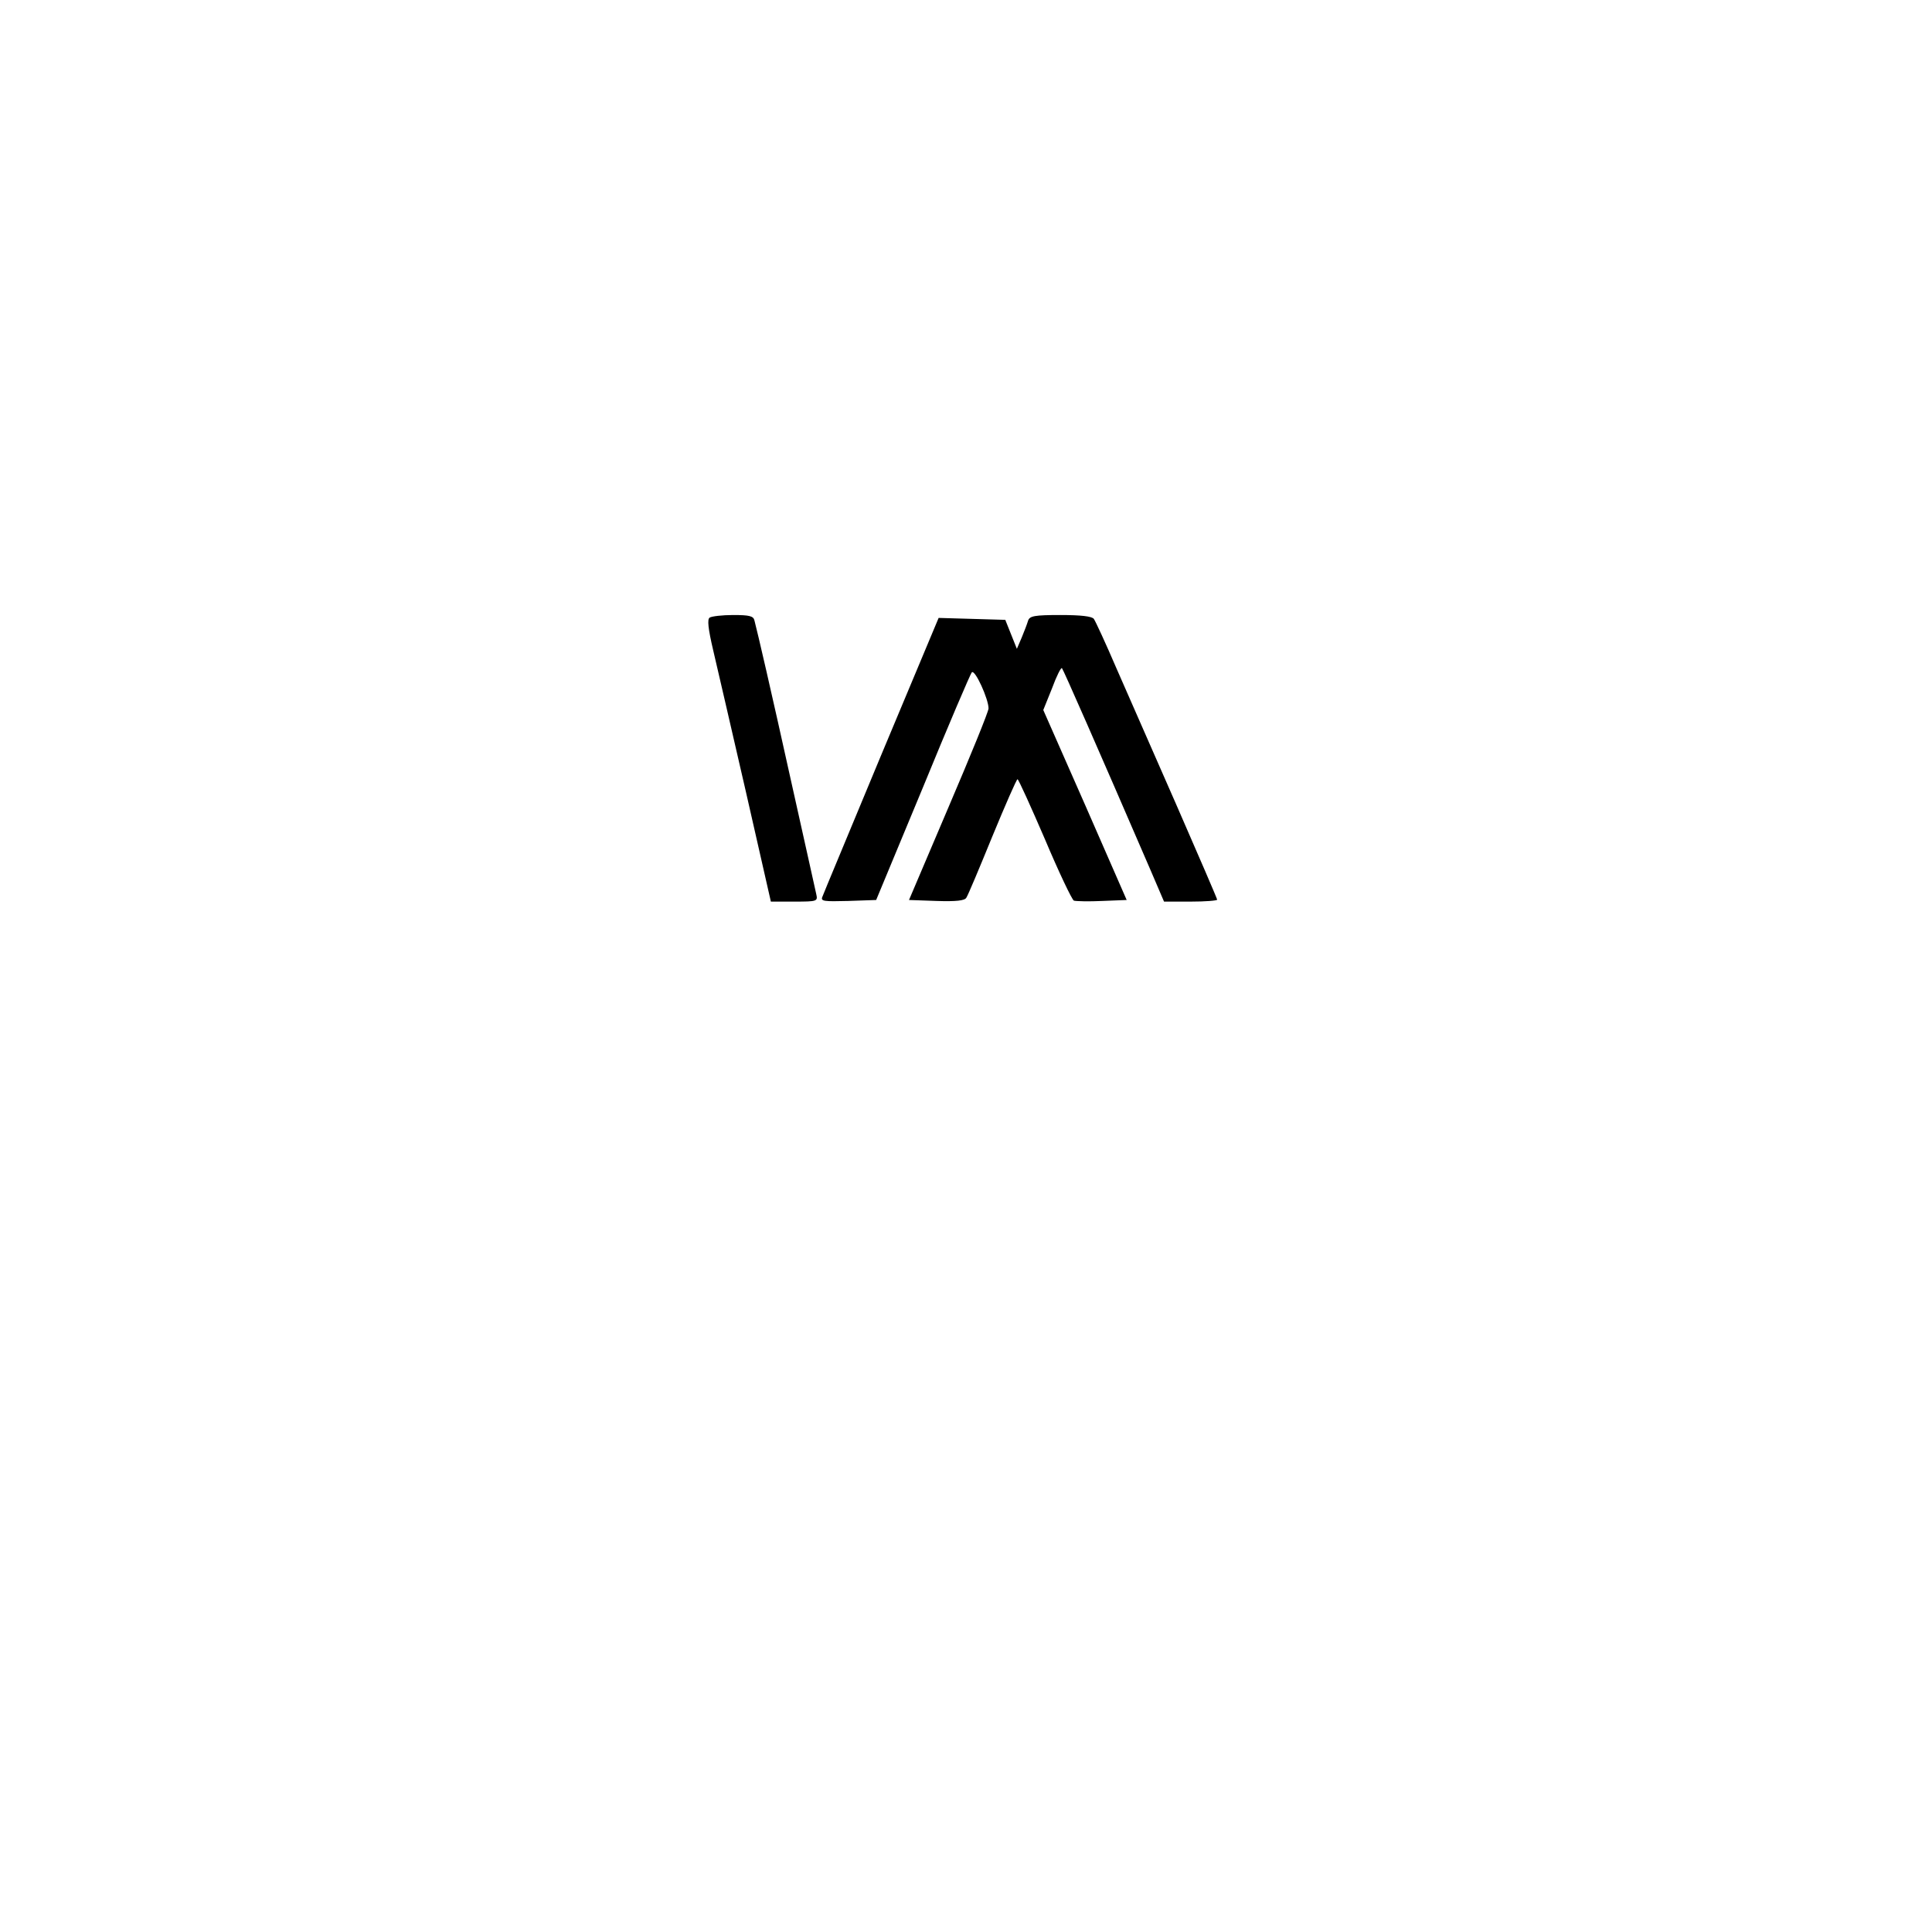
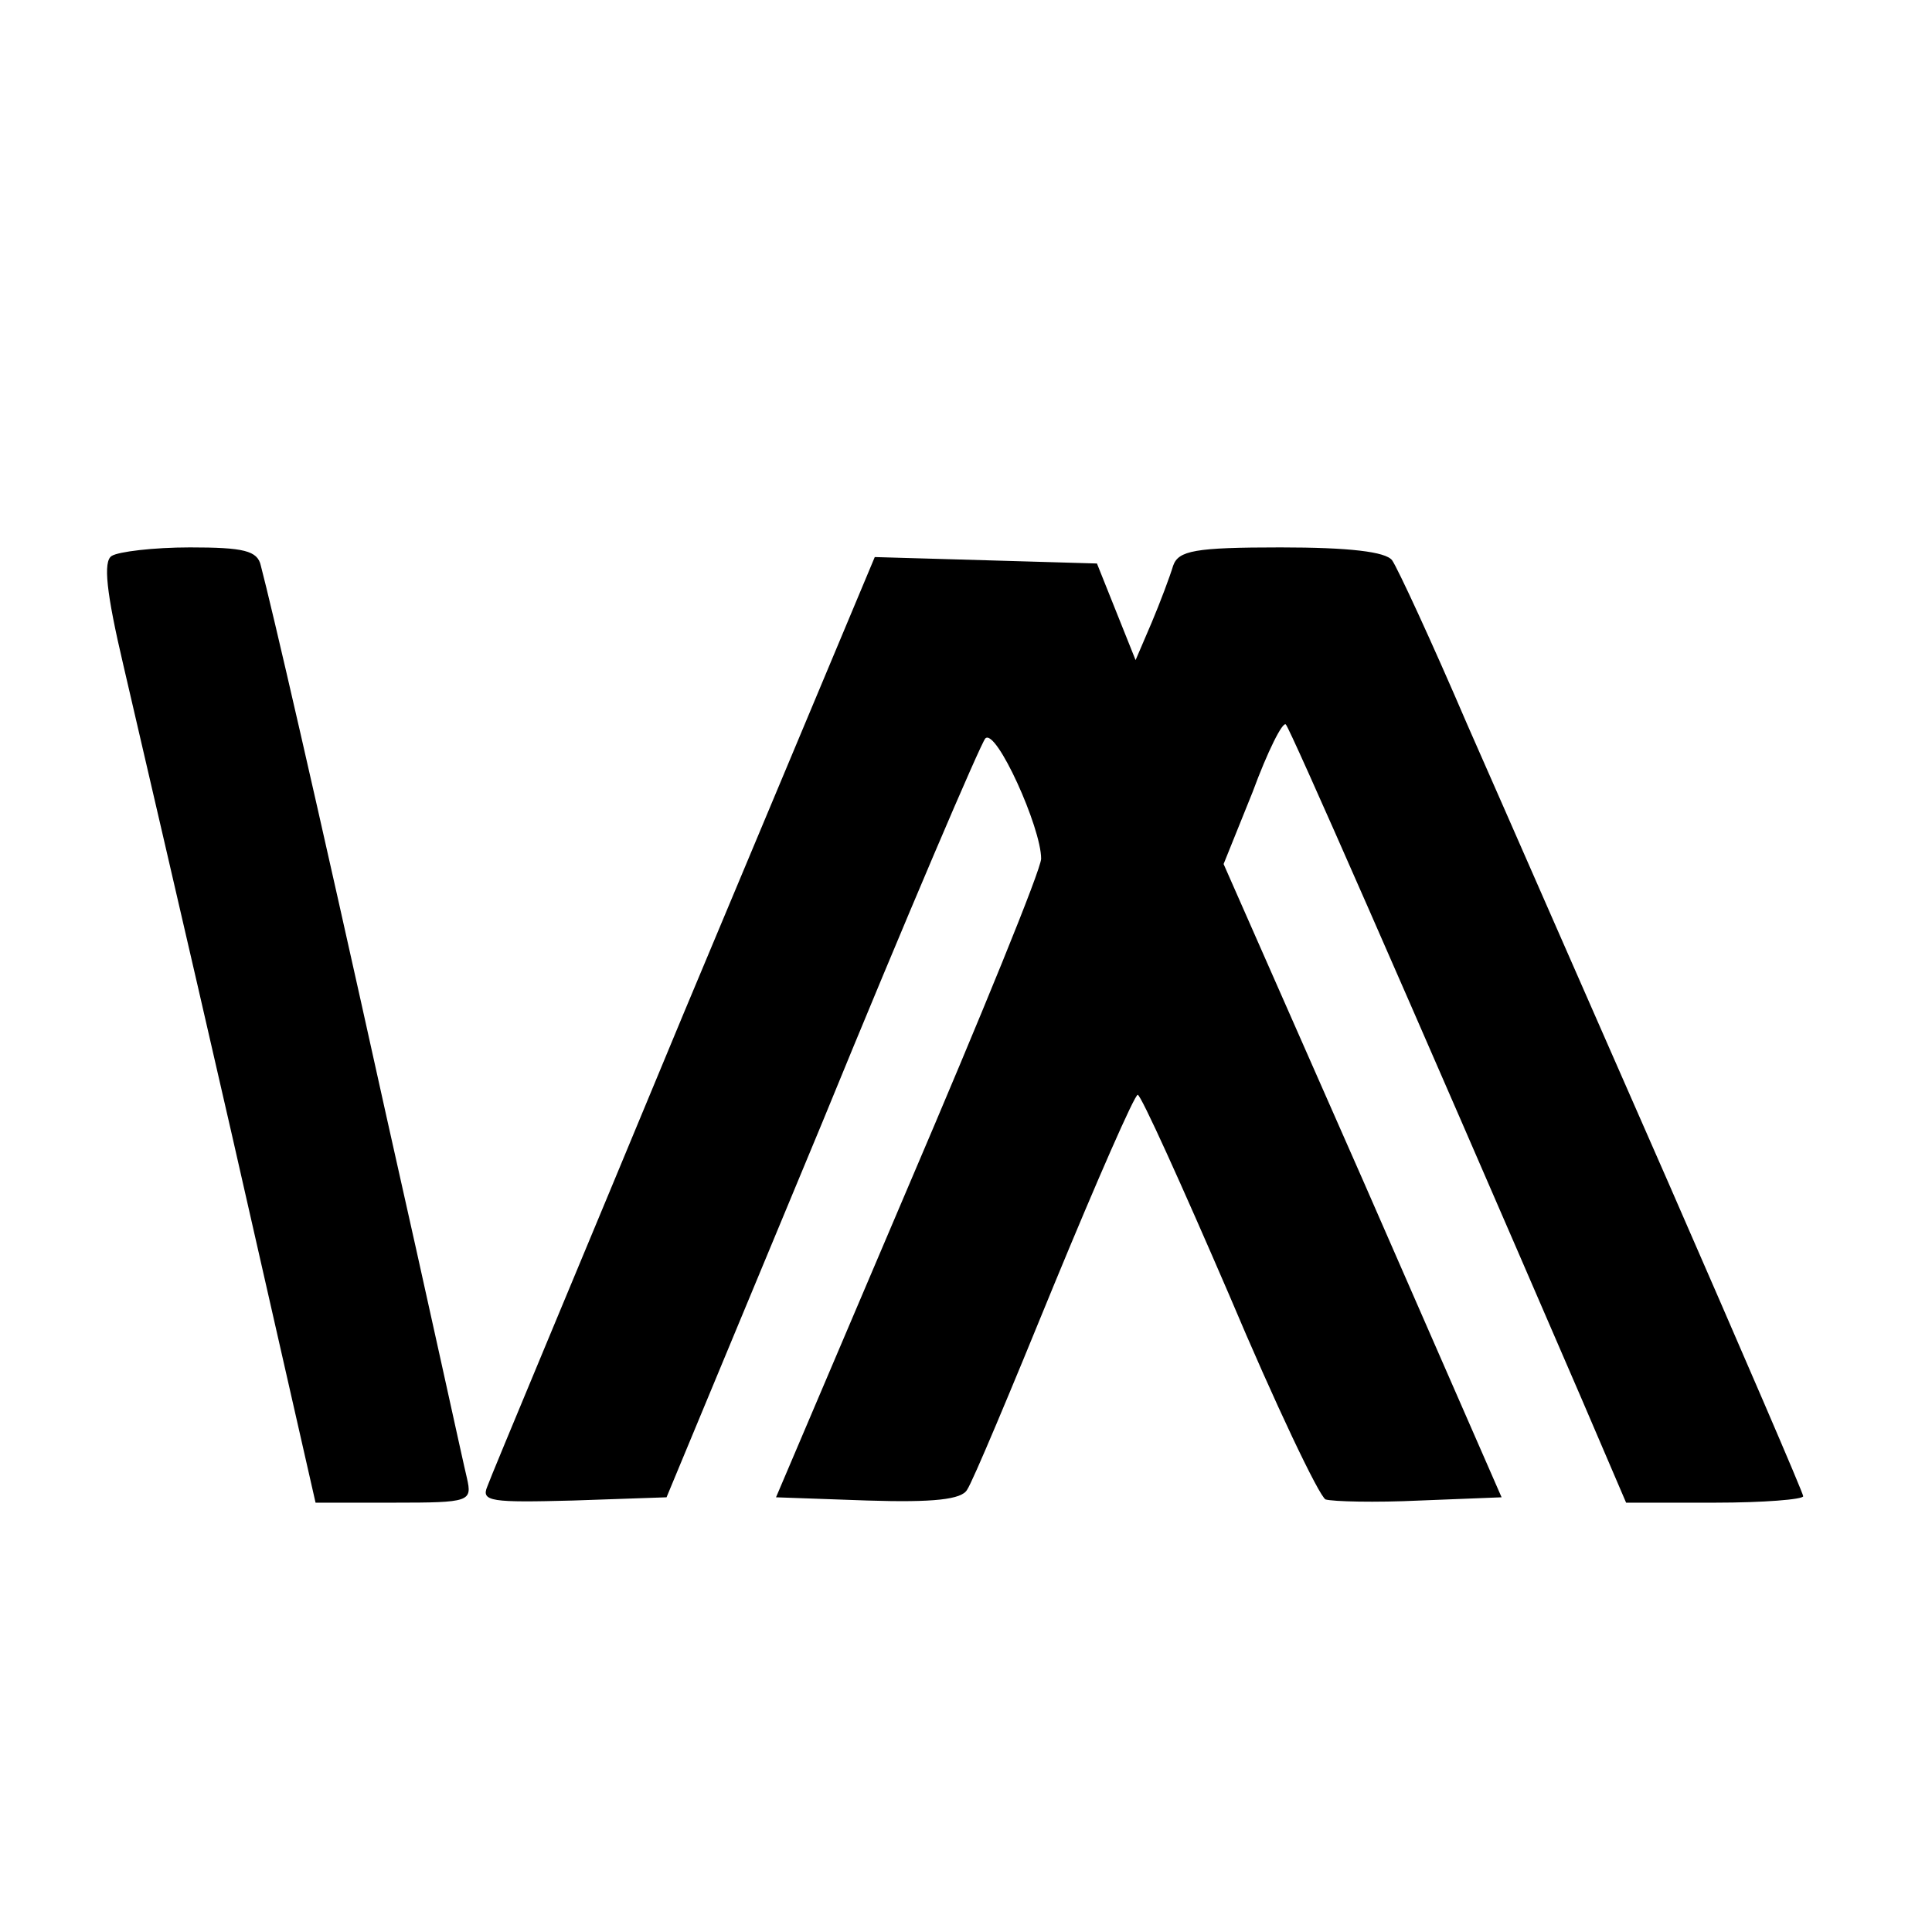
- <svg xmlns="http://www.w3.org/2000/svg" version="1.0" width="400pt" height="400pt" viewBox="0 0 600 400" preserveAspectRatio="xMidYMid meet">
-   <g transform="translate(0,400) scale(0.1,-0.1)" fill="#000000" stroke="none">
+ <svg xmlns="http://www.w3.org/2000/svg" viewBox="210 90 180 180" width="40" height="40">
+   <g transform="translate(0,450) scale(0.1,-0.1)" fill="#000000" stroke="none">
    <path d="M2204 3082 c-8 -5 -5 -34 11 -102 12 -52 58 -249 101 -437 l78 -343 73 0 c71 0 73 1 68 23 -3 12 -36 164 -75 337 -67 303 -107 475 -117 513 -3 14 -16 17 -66 17 -34 0 -67 -4 -73 -8z" />
    <path d="M3193 3073 c-3 -10 -12 -34 -20 -53 l-15 -35 -18 45 -18 45 -103 3 -104 3 -178 -425 c-97 -234 -180 -432 -183 -441 -6 -14 4 -15 80 -13 l87 3 145 349 c79 193 148 354 152 358 10 10 52 -83 52 -112 0 -10 -56 -147 -124 -306 l-123 -289 85 -3 c62 -2 88 1 93 10 5 7 41 93 81 191 40 97 75 177 78 177 3 0 41 -84 85 -186 43 -102 84 -188 90 -191 7 -2 46 -3 88 -1 l76 3 -129 295 -130 295 27 67 c14 38 28 66 31 63 4 -4 110 -245 275 -627 l42 -98 83 0 c45 0 82 3 82 6 0 3 -57 135 -126 293 -69 157 -153 349 -187 426 -33 77 -65 146 -70 153 -6 8 -40 12 -104 12 -80 0 -95 -3 -100 -17z" />
  </g>
</svg>
